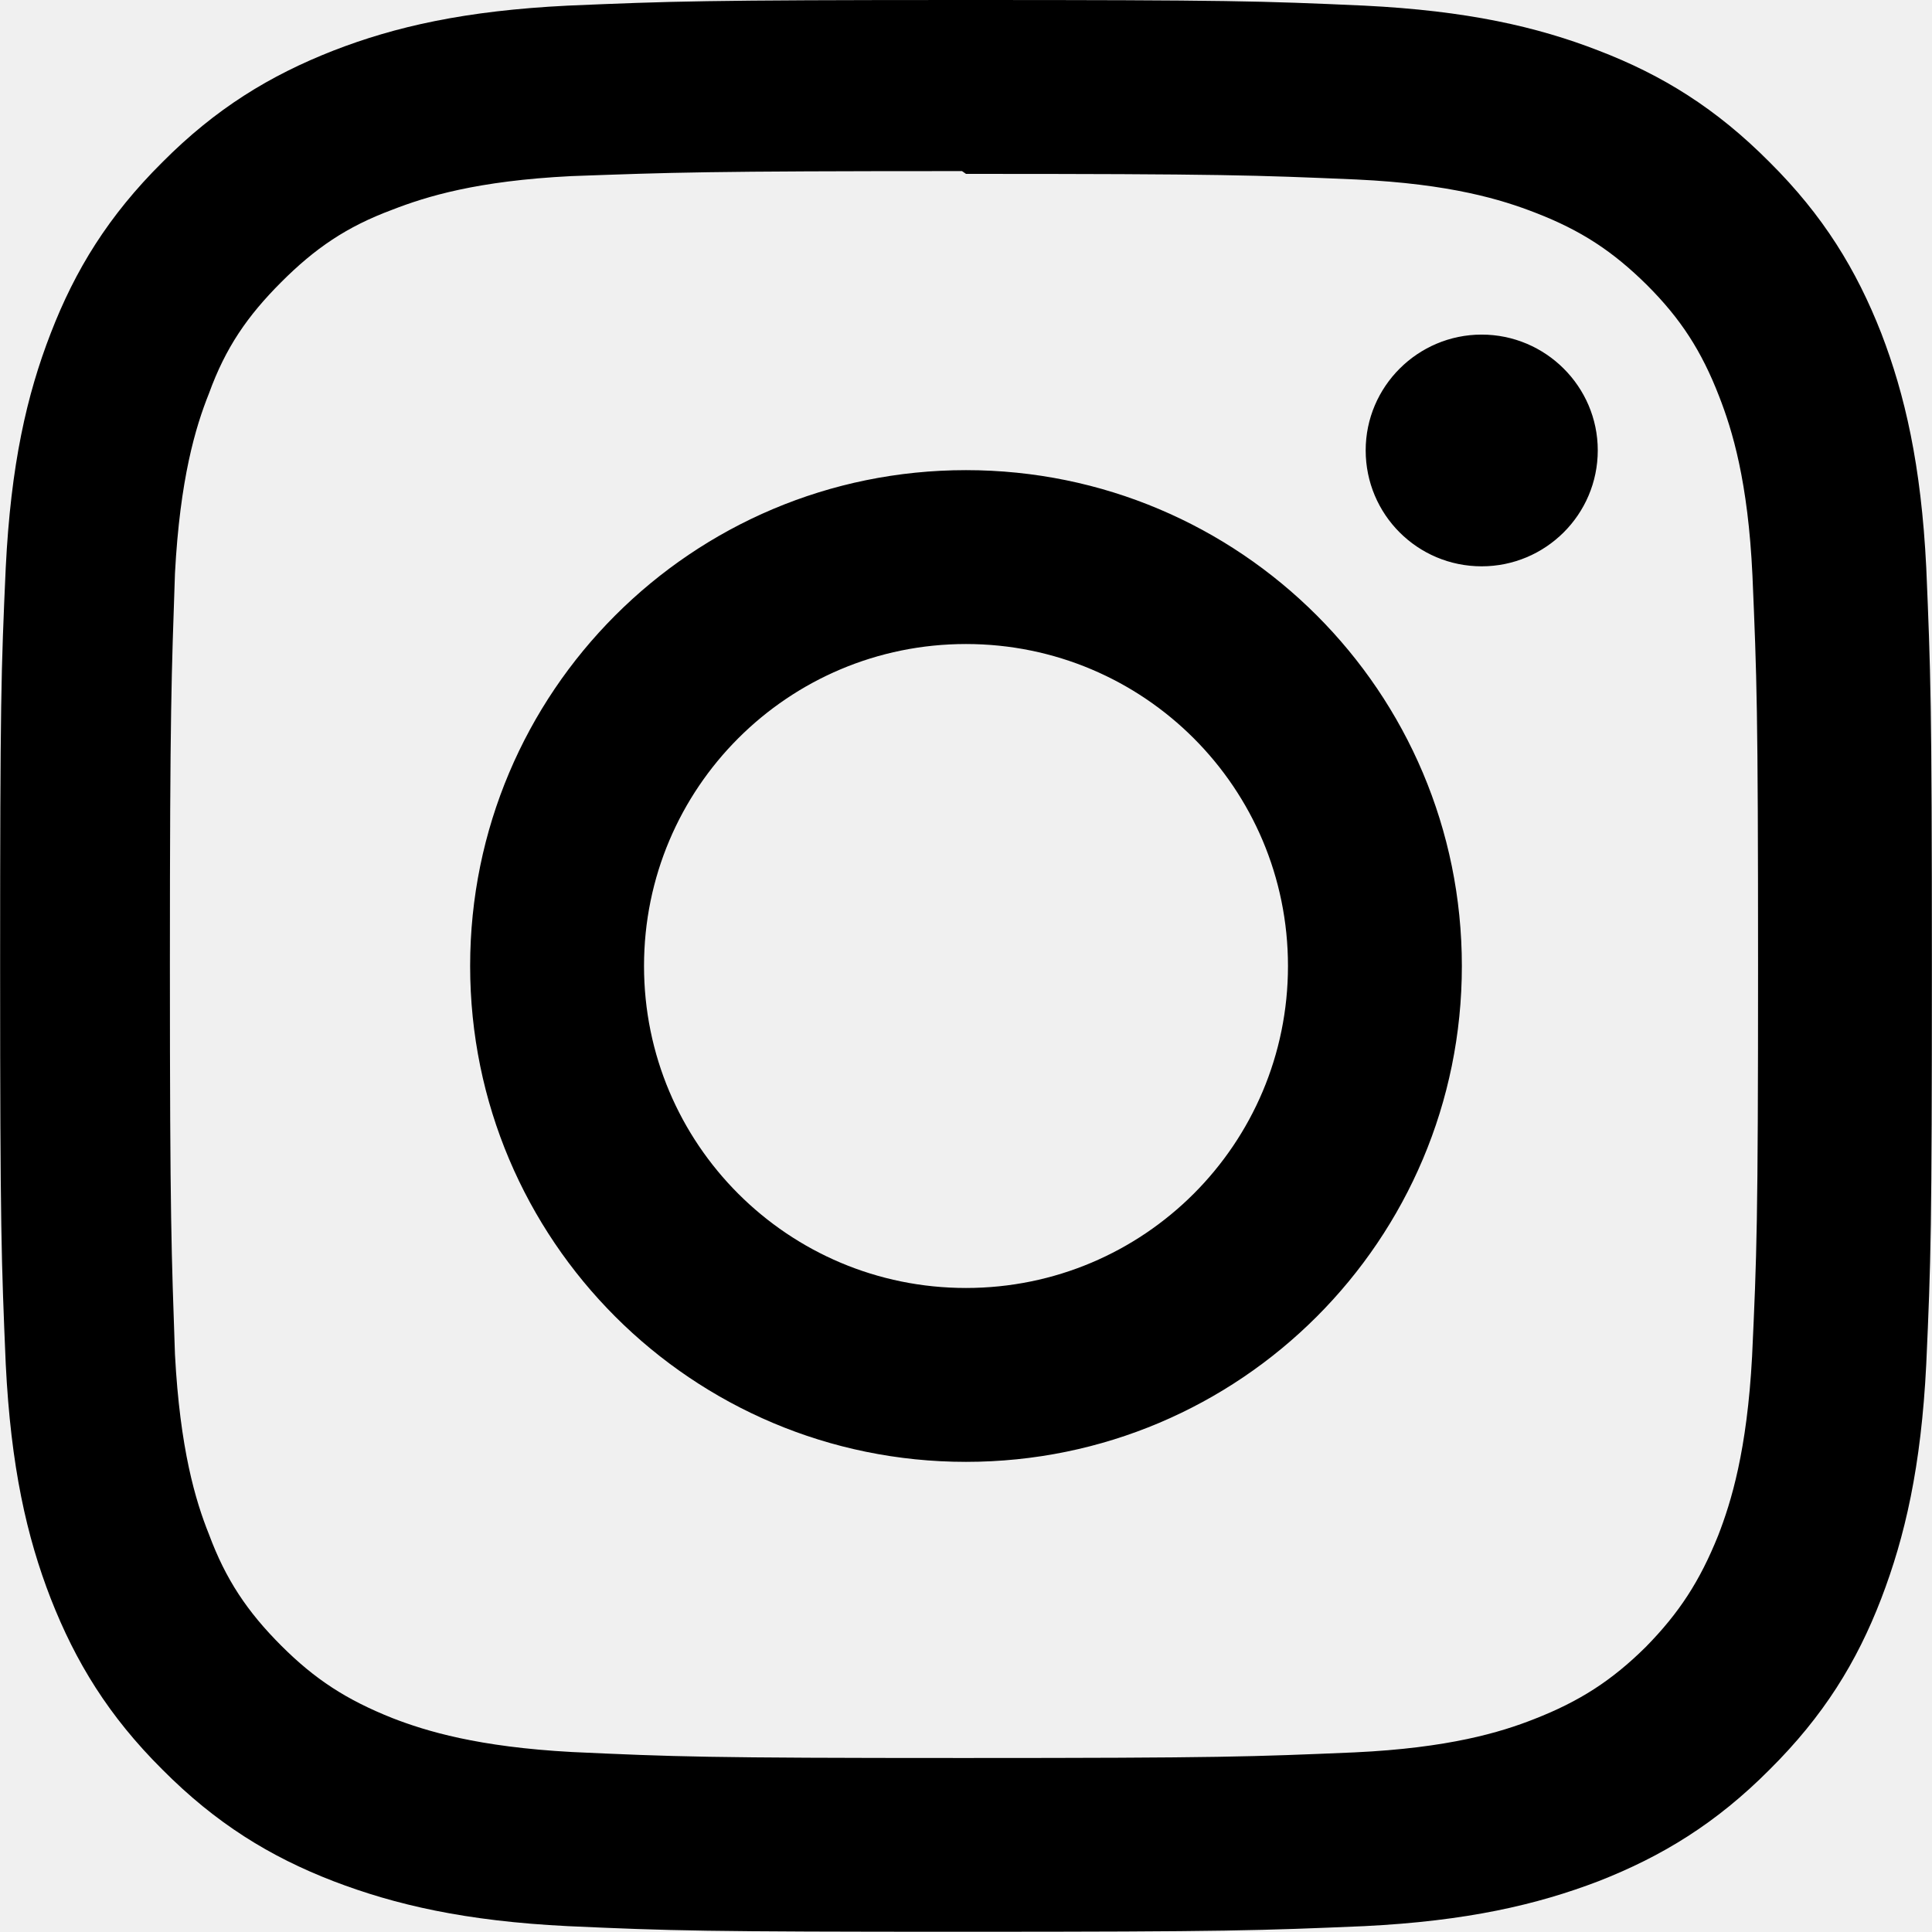
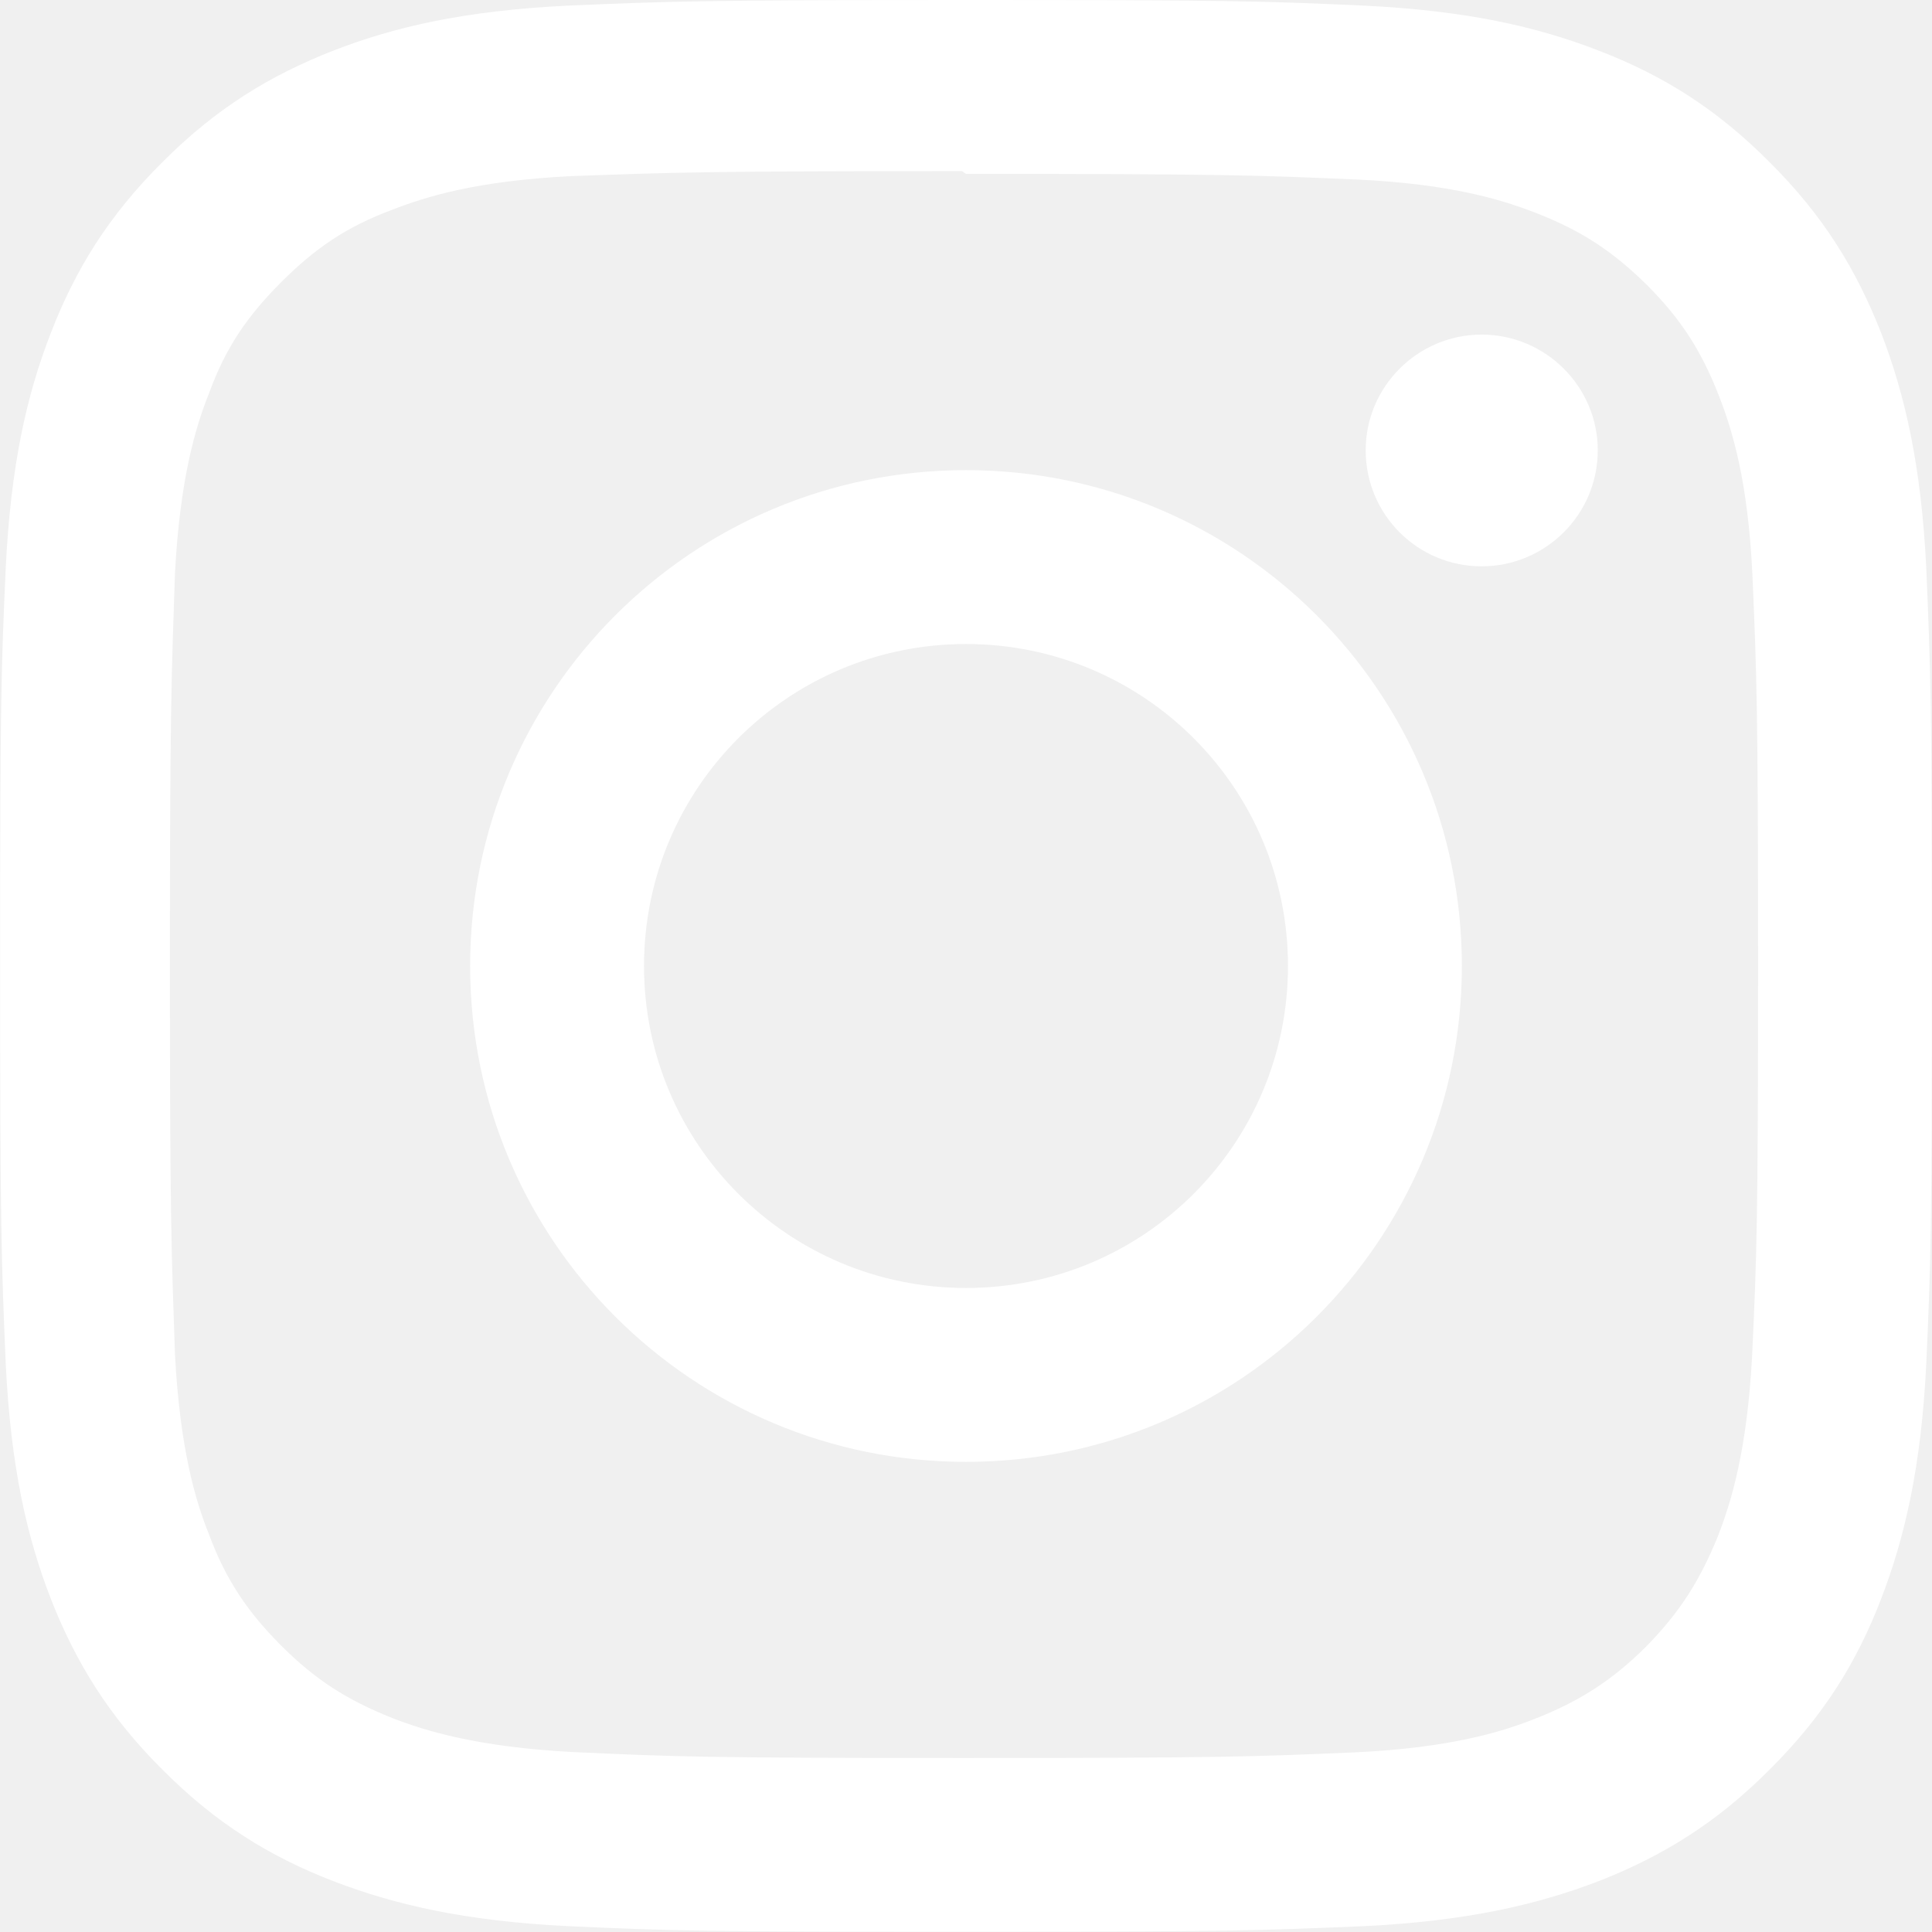
- <svg xmlns="http://www.w3.org/2000/svg" width="32" height="32" viewBox="0 0 32 32">
+ <svg xmlns="http://www.w3.org/2000/svg" fill="#fff" width="32" height="32" viewBox="0 0 32 32">
  <path d="M16 0c-4.349 0-4.891 0.021-6.593 0.093-1.709 0.084-2.865 0.349-3.885 0.745-1.052 0.412-1.948 0.959-2.833 1.849-0.891 0.885-1.443 1.781-1.849 2.833-0.396 1.020-0.661 2.176-0.745 3.885-0.077 1.703-0.093 2.244-0.093 6.593s0.021 4.891 0.093 6.593c0.084 1.704 0.349 2.865 0.745 3.885 0.412 1.052 0.959 1.948 1.849 2.833 0.885 0.891 1.781 1.443 2.833 1.849 1.020 0.391 2.181 0.661 3.885 0.745 1.703 0.077 2.244 0.093 6.593 0.093s4.891-0.021 6.593-0.093c1.704-0.084 2.865-0.355 3.885-0.745 1.052-0.412 1.948-0.959 2.833-1.849 0.891-0.885 1.443-1.776 1.849-2.833 0.391-1.020 0.661-2.181 0.745-3.885 0.077-1.703 0.093-2.244 0.093-6.593s-0.021-4.891-0.093-6.593c-0.084-1.704-0.355-2.871-0.745-3.885-0.412-1.052-0.959-1.948-1.849-2.833-0.885-0.891-1.776-1.443-2.833-1.849-1.020-0.396-2.181-0.661-3.885-0.745-1.703-0.077-2.244-0.093-6.593-0.093zM16 2.88c4.271 0 4.781 0.021 6.469 0.093 1.557 0.073 2.405 0.333 2.968 0.553 0.751 0.291 1.276 0.635 1.844 1.197 0.557 0.557 0.901 1.088 1.192 1.839 0.22 0.563 0.48 1.411 0.553 2.968 0.072 1.688 0.093 2.199 0.093 6.469s-0.021 4.781-0.099 6.469c-0.084 1.557-0.344 2.405-0.563 2.968-0.303 0.751-0.641 1.276-1.199 1.844-0.563 0.557-1.099 0.901-1.844 1.192-0.556 0.22-1.416 0.48-2.979 0.553-1.697 0.072-2.197 0.093-6.479 0.093s-4.781-0.021-6.48-0.099c-1.557-0.084-2.416-0.344-2.979-0.563-0.76-0.303-1.281-0.641-1.839-1.199-0.563-0.563-0.921-1.099-1.197-1.844-0.224-0.556-0.48-1.416-0.563-2.979-0.057-1.677-0.084-2.197-0.084-6.459 0-4.26 0.027-4.781 0.084-6.479 0.083-1.563 0.339-2.421 0.563-2.979 0.276-0.761 0.635-1.281 1.197-1.844 0.557-0.557 1.079-0.917 1.839-1.199 0.563-0.219 1.401-0.479 2.964-0.557 1.697-0.061 2.197-0.083 6.473-0.083zM16 7.787c-4.541 0-8.213 3.677-8.213 8.213 0 4.541 3.677 8.213 8.213 8.213 4.541 0 8.213-3.677 8.213-8.213 0-4.541-3.677-8.213-8.213-8.213zM16 21.333c-2.948 0-5.333-2.385-5.333-5.333s2.385-5.333 5.333-5.333c2.948 0 5.333 2.385 5.333 5.333s-2.385 5.333-5.333 5.333zM26.464 7.459c0 1.063-0.865 1.921-1.923 1.921-1.063 0-1.921-0.859-1.921-1.921 0-1.057 0.864-1.917 1.921-1.917s1.923 0.86 1.923 1.917z" />
</svg>
